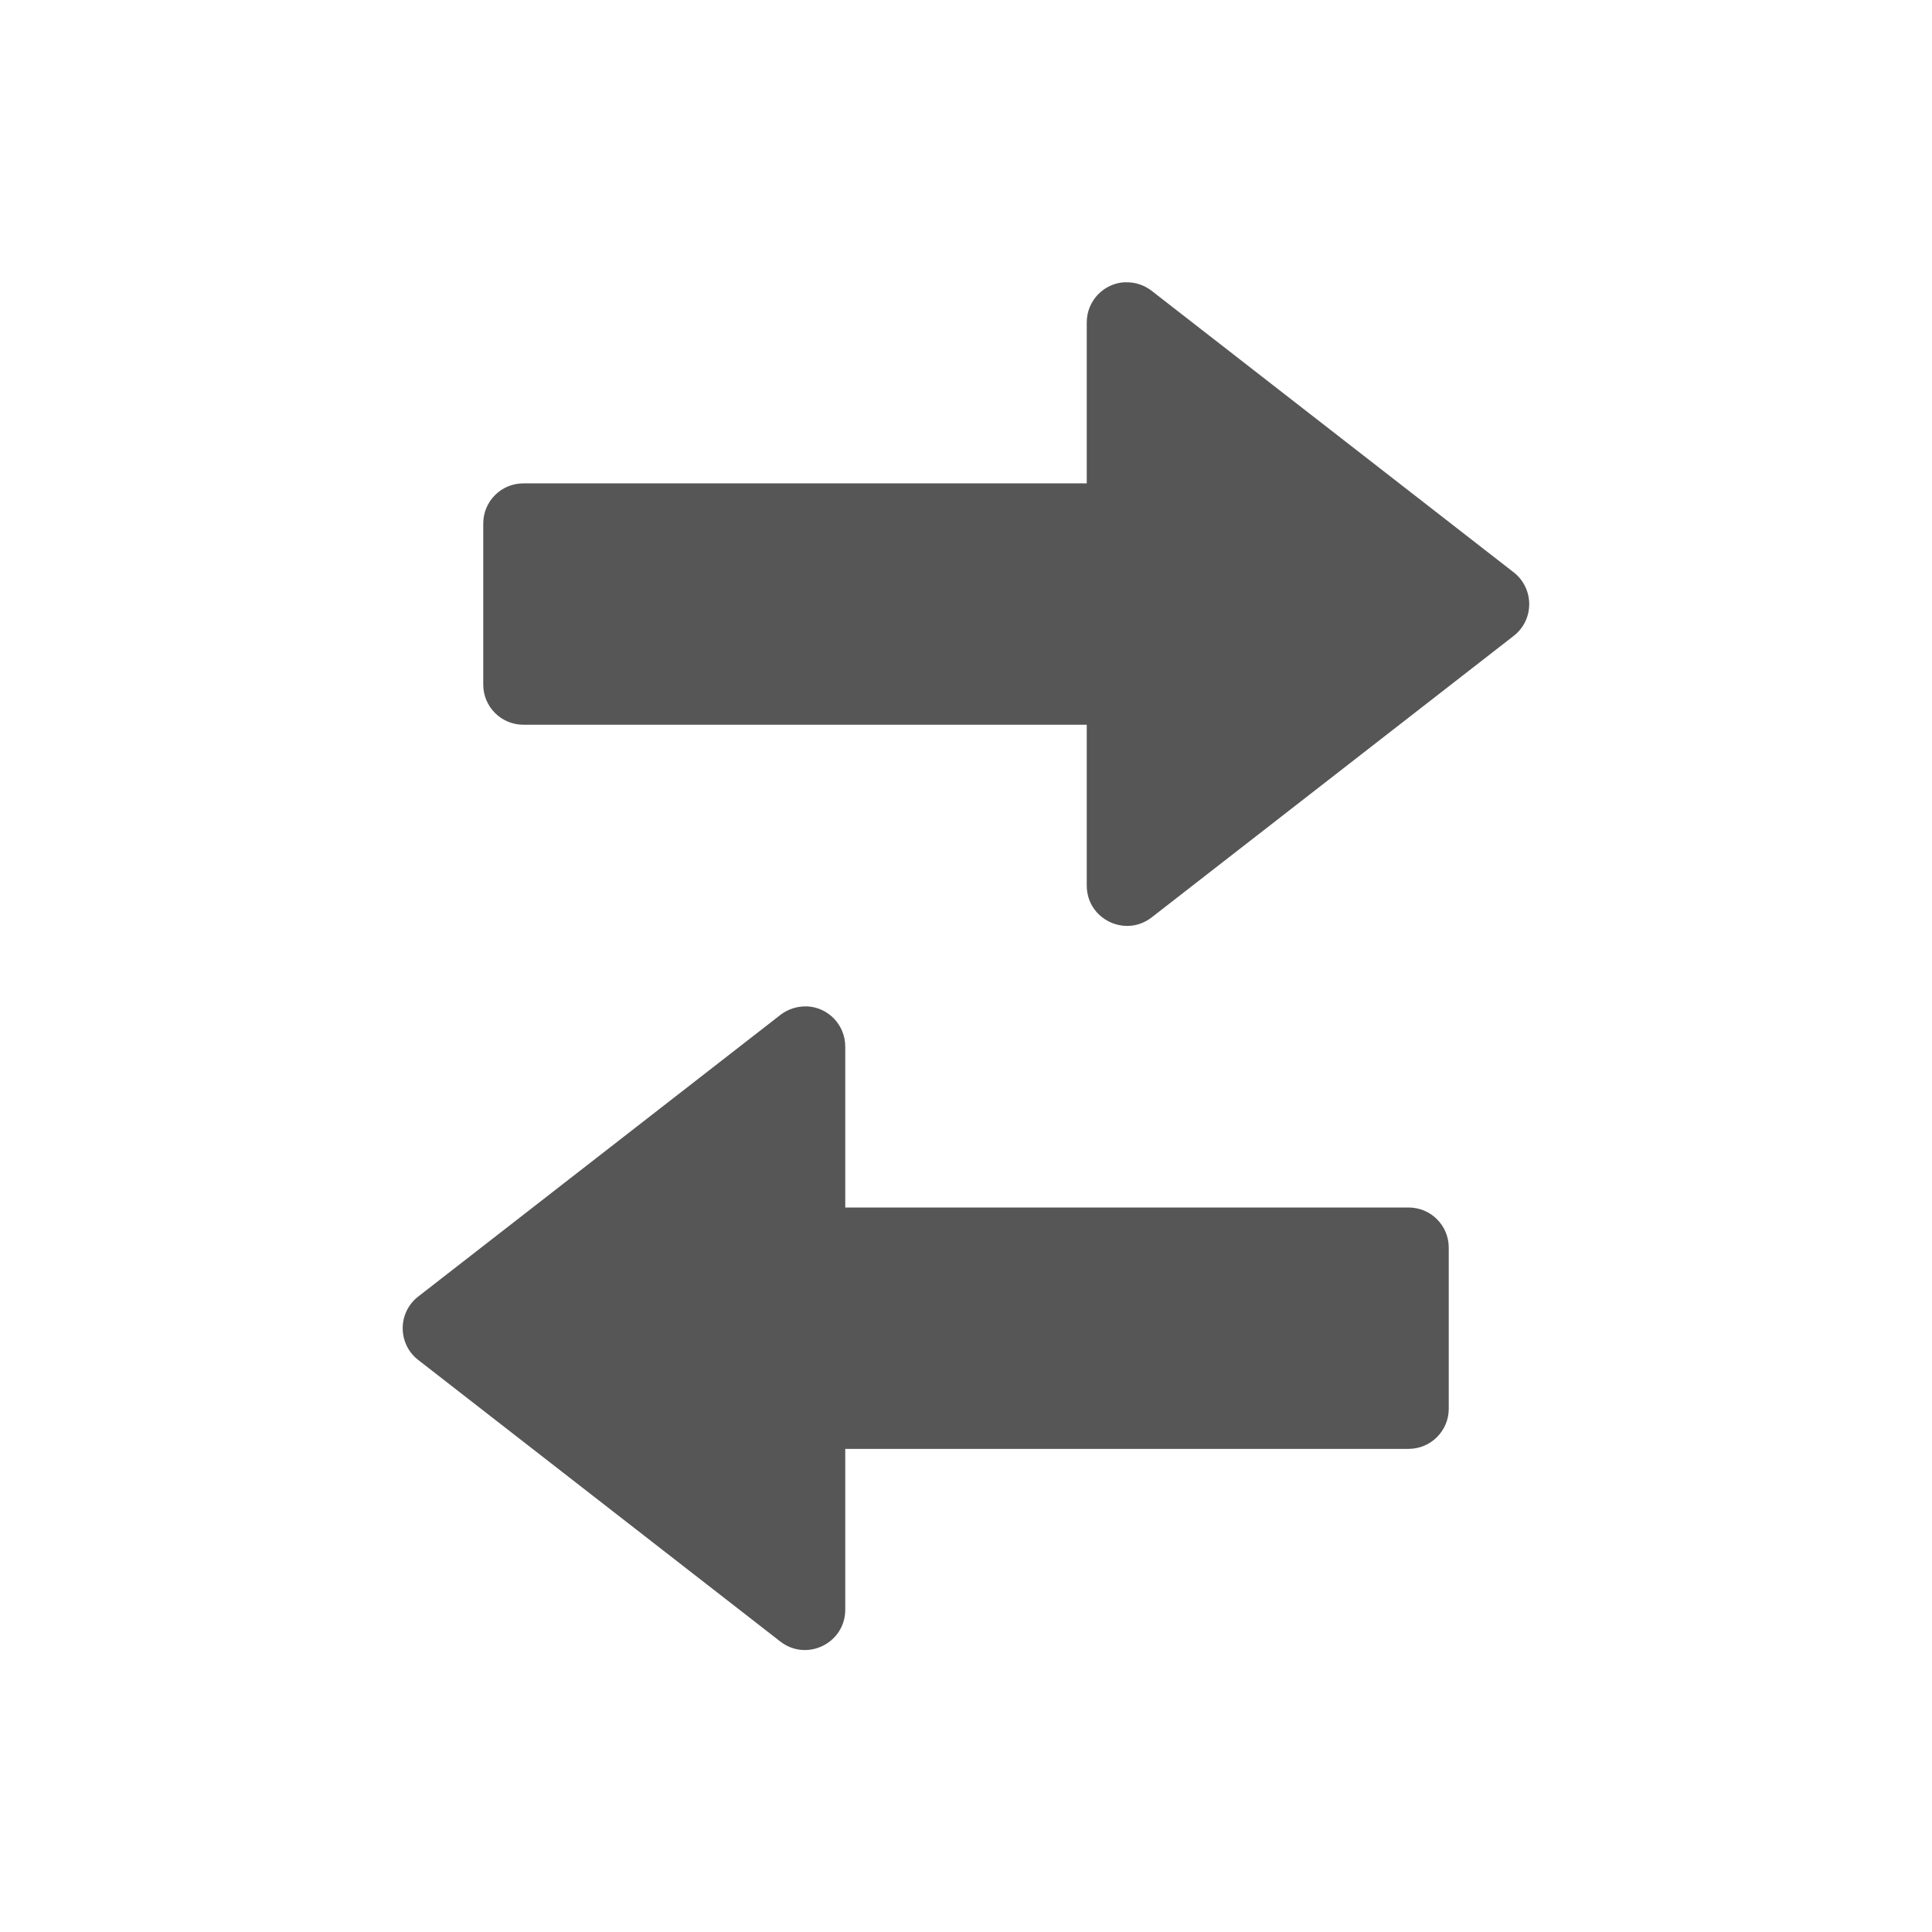
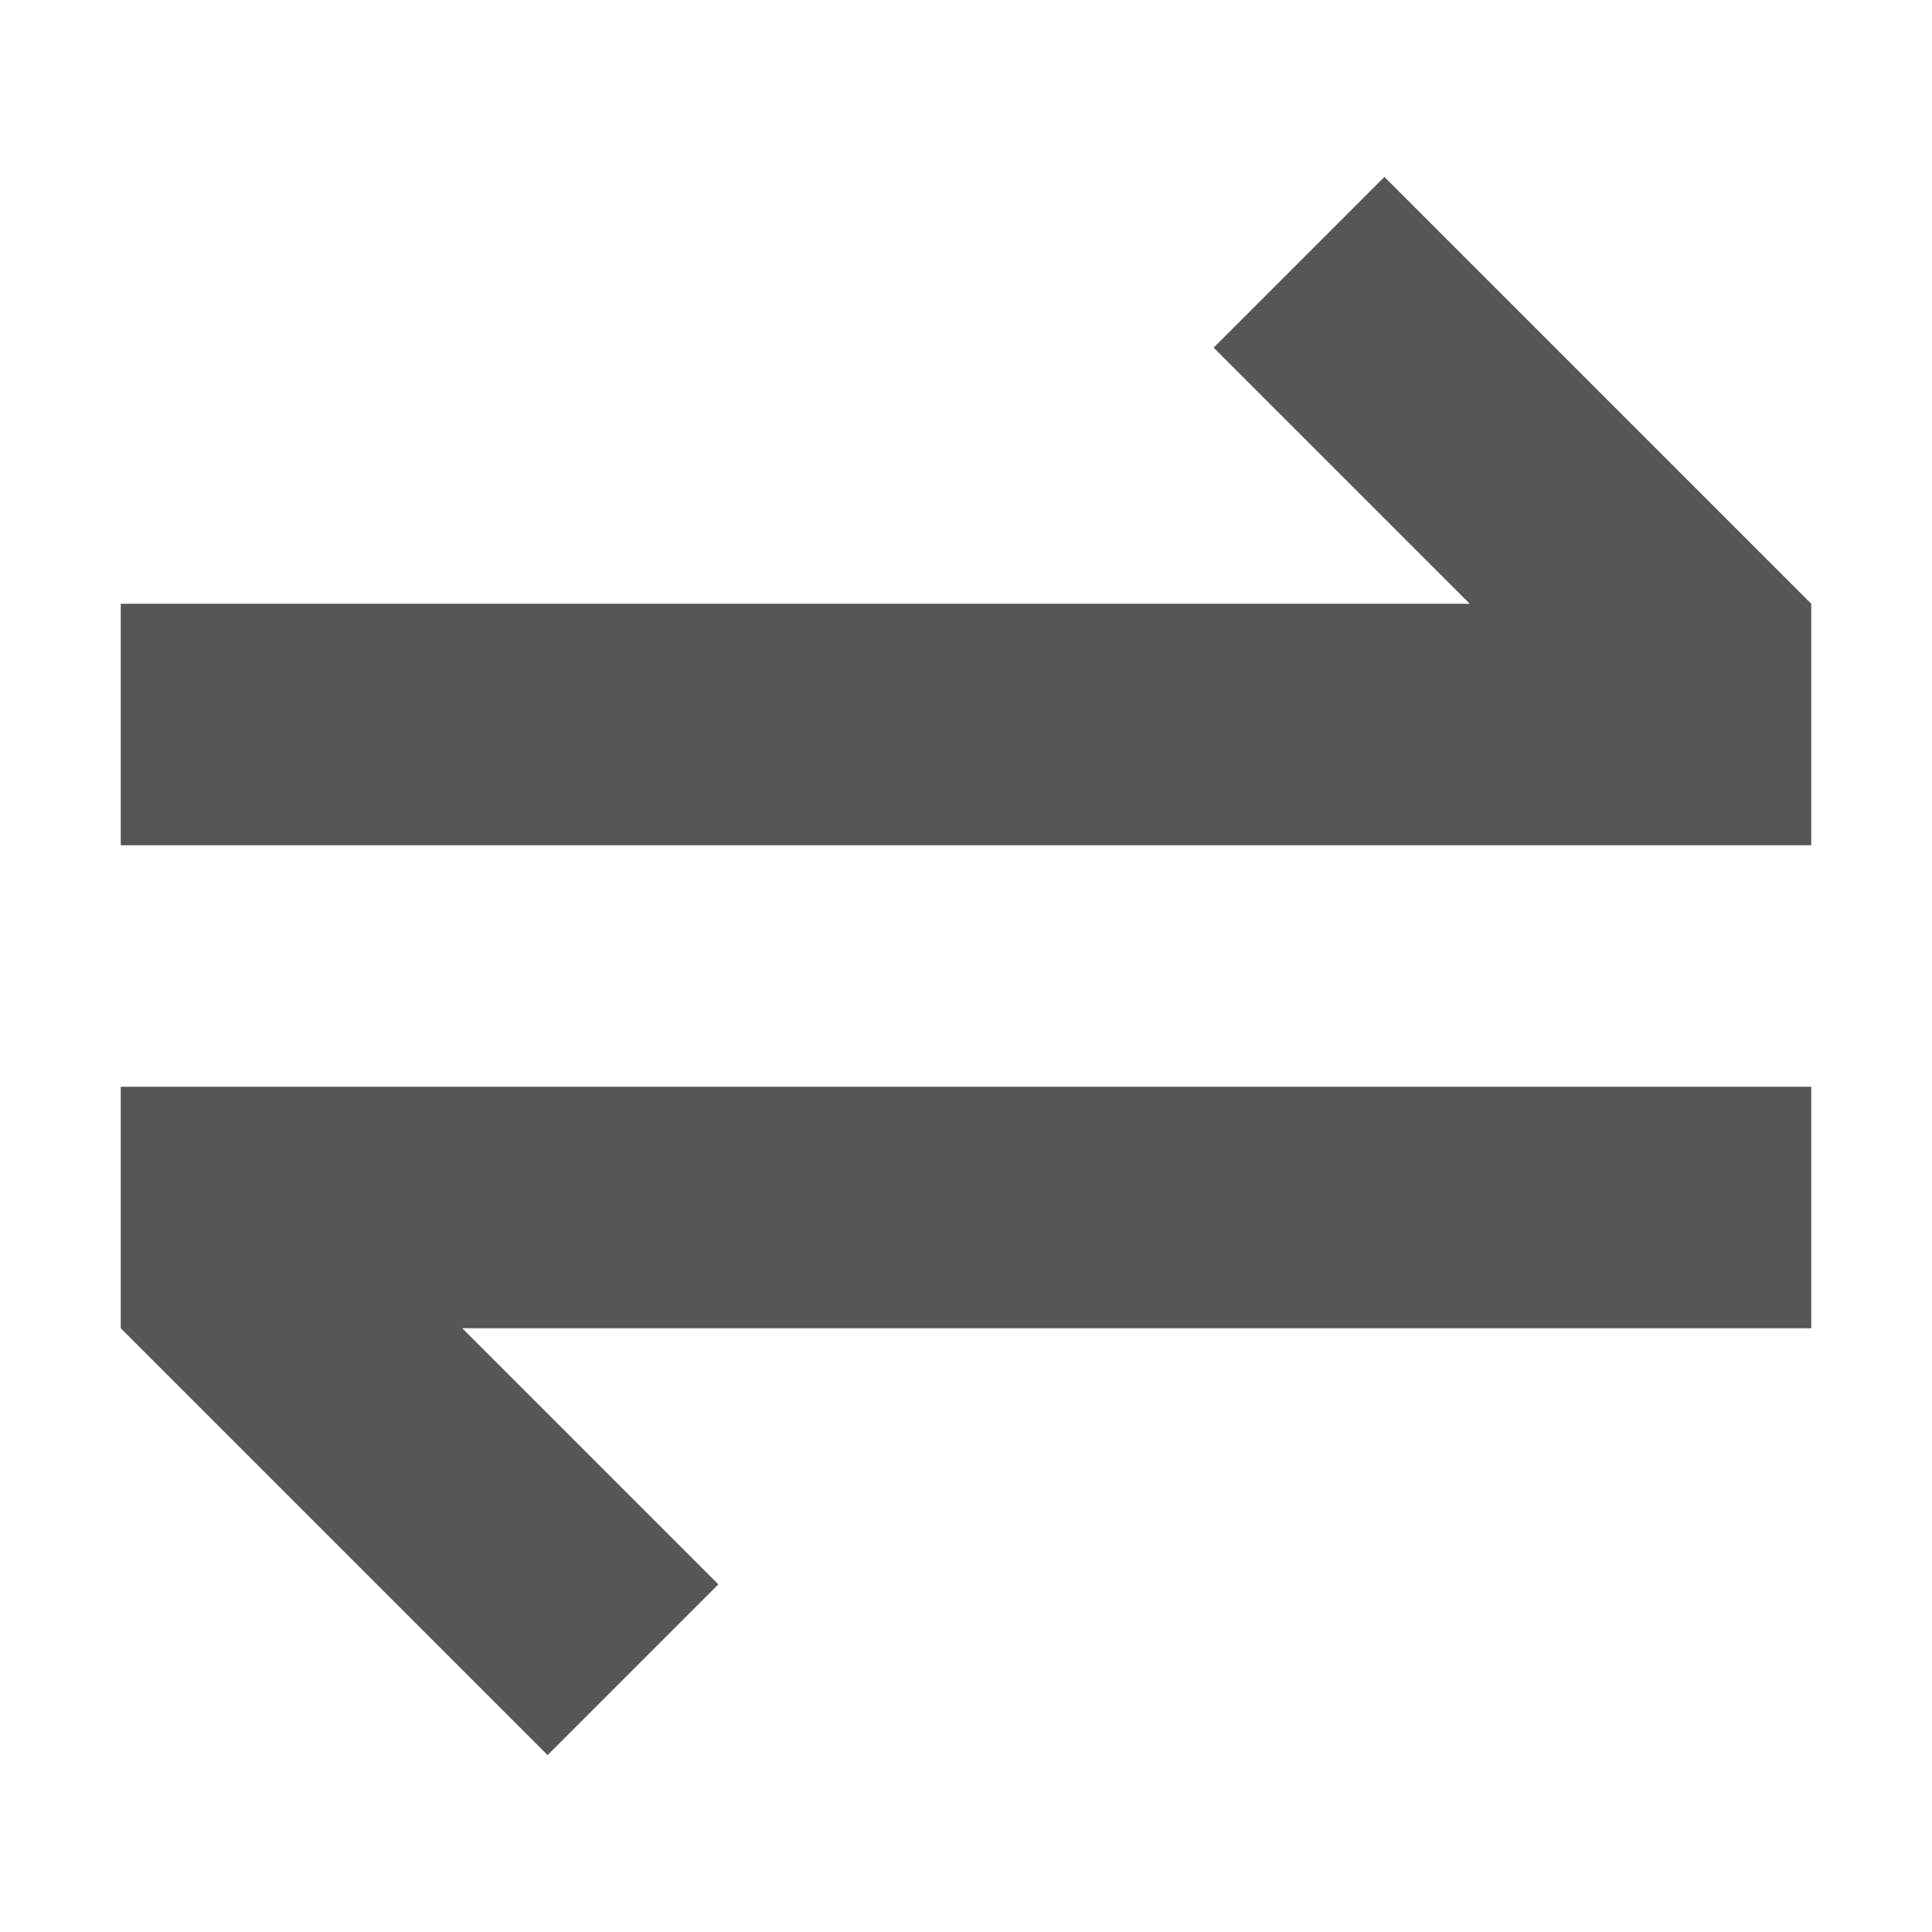
<svg xmlns="http://www.w3.org/2000/svg" width="16" height="16" version="1.1">
  <defs>
-     <style id="current-color-scheme" type="text/css">
-    .ColorScheme-Text { color:#565656; } .ColorScheme-Highlight { color:#4285f4; }
-   </style>
+     <style id="current-color-scheme" type="text/css">.ColorScheme-Text { color:#565656; } .ColorScheme-Highlight { color:#4285f4; }</style>
  </defs>
-   <path style="fill:currentColor" class="ColorScheme-Text" d="m6.68 8.334c0.179 0.007 0.32 0.154 0.32 0.333v1.333h4.665c0.185 0 0.333 0.149 0.333 0.333v1.333c0 0.184-0.149 0.333-0.333 0.333h-4.665v1.333c-7.896e-4 0.276-0.318 0.432-0.537 0.263l-2.999-2.332c-0.172-0.133-0.172-0.393 0-0.526l2.999-2.332c0.062-0.048 0.139-0.073 0.217-0.07zm2.64-5.997c-0.179 0.007-0.32 0.154-0.32 0.333v1.333h-4.665c-0.185 0-0.333 0.149-0.333 0.333v1.333c0 0.185 0.149 0.333 0.333 0.333h4.665v1.333c7.89e-4 0.276 0.318 0.432 0.537 0.263l2.999-2.332c0.171-0.133 0.171-0.392 0-0.526l-2.999-2.332c-0.062-0.048-0.139-0.073-0.217-0.07z" />
+   <path class="ColorScheme-Text" d="m11.465 1.465-1.414 1.414 2.121 2.121h-11.172v2h14v-2l-3.535-3.535zm-10.465 7.535v2l3.535 3.535 1.414-1.414-2.121-2.121h11.172v-2h-14z" fill="currentColor" />
</svg>
